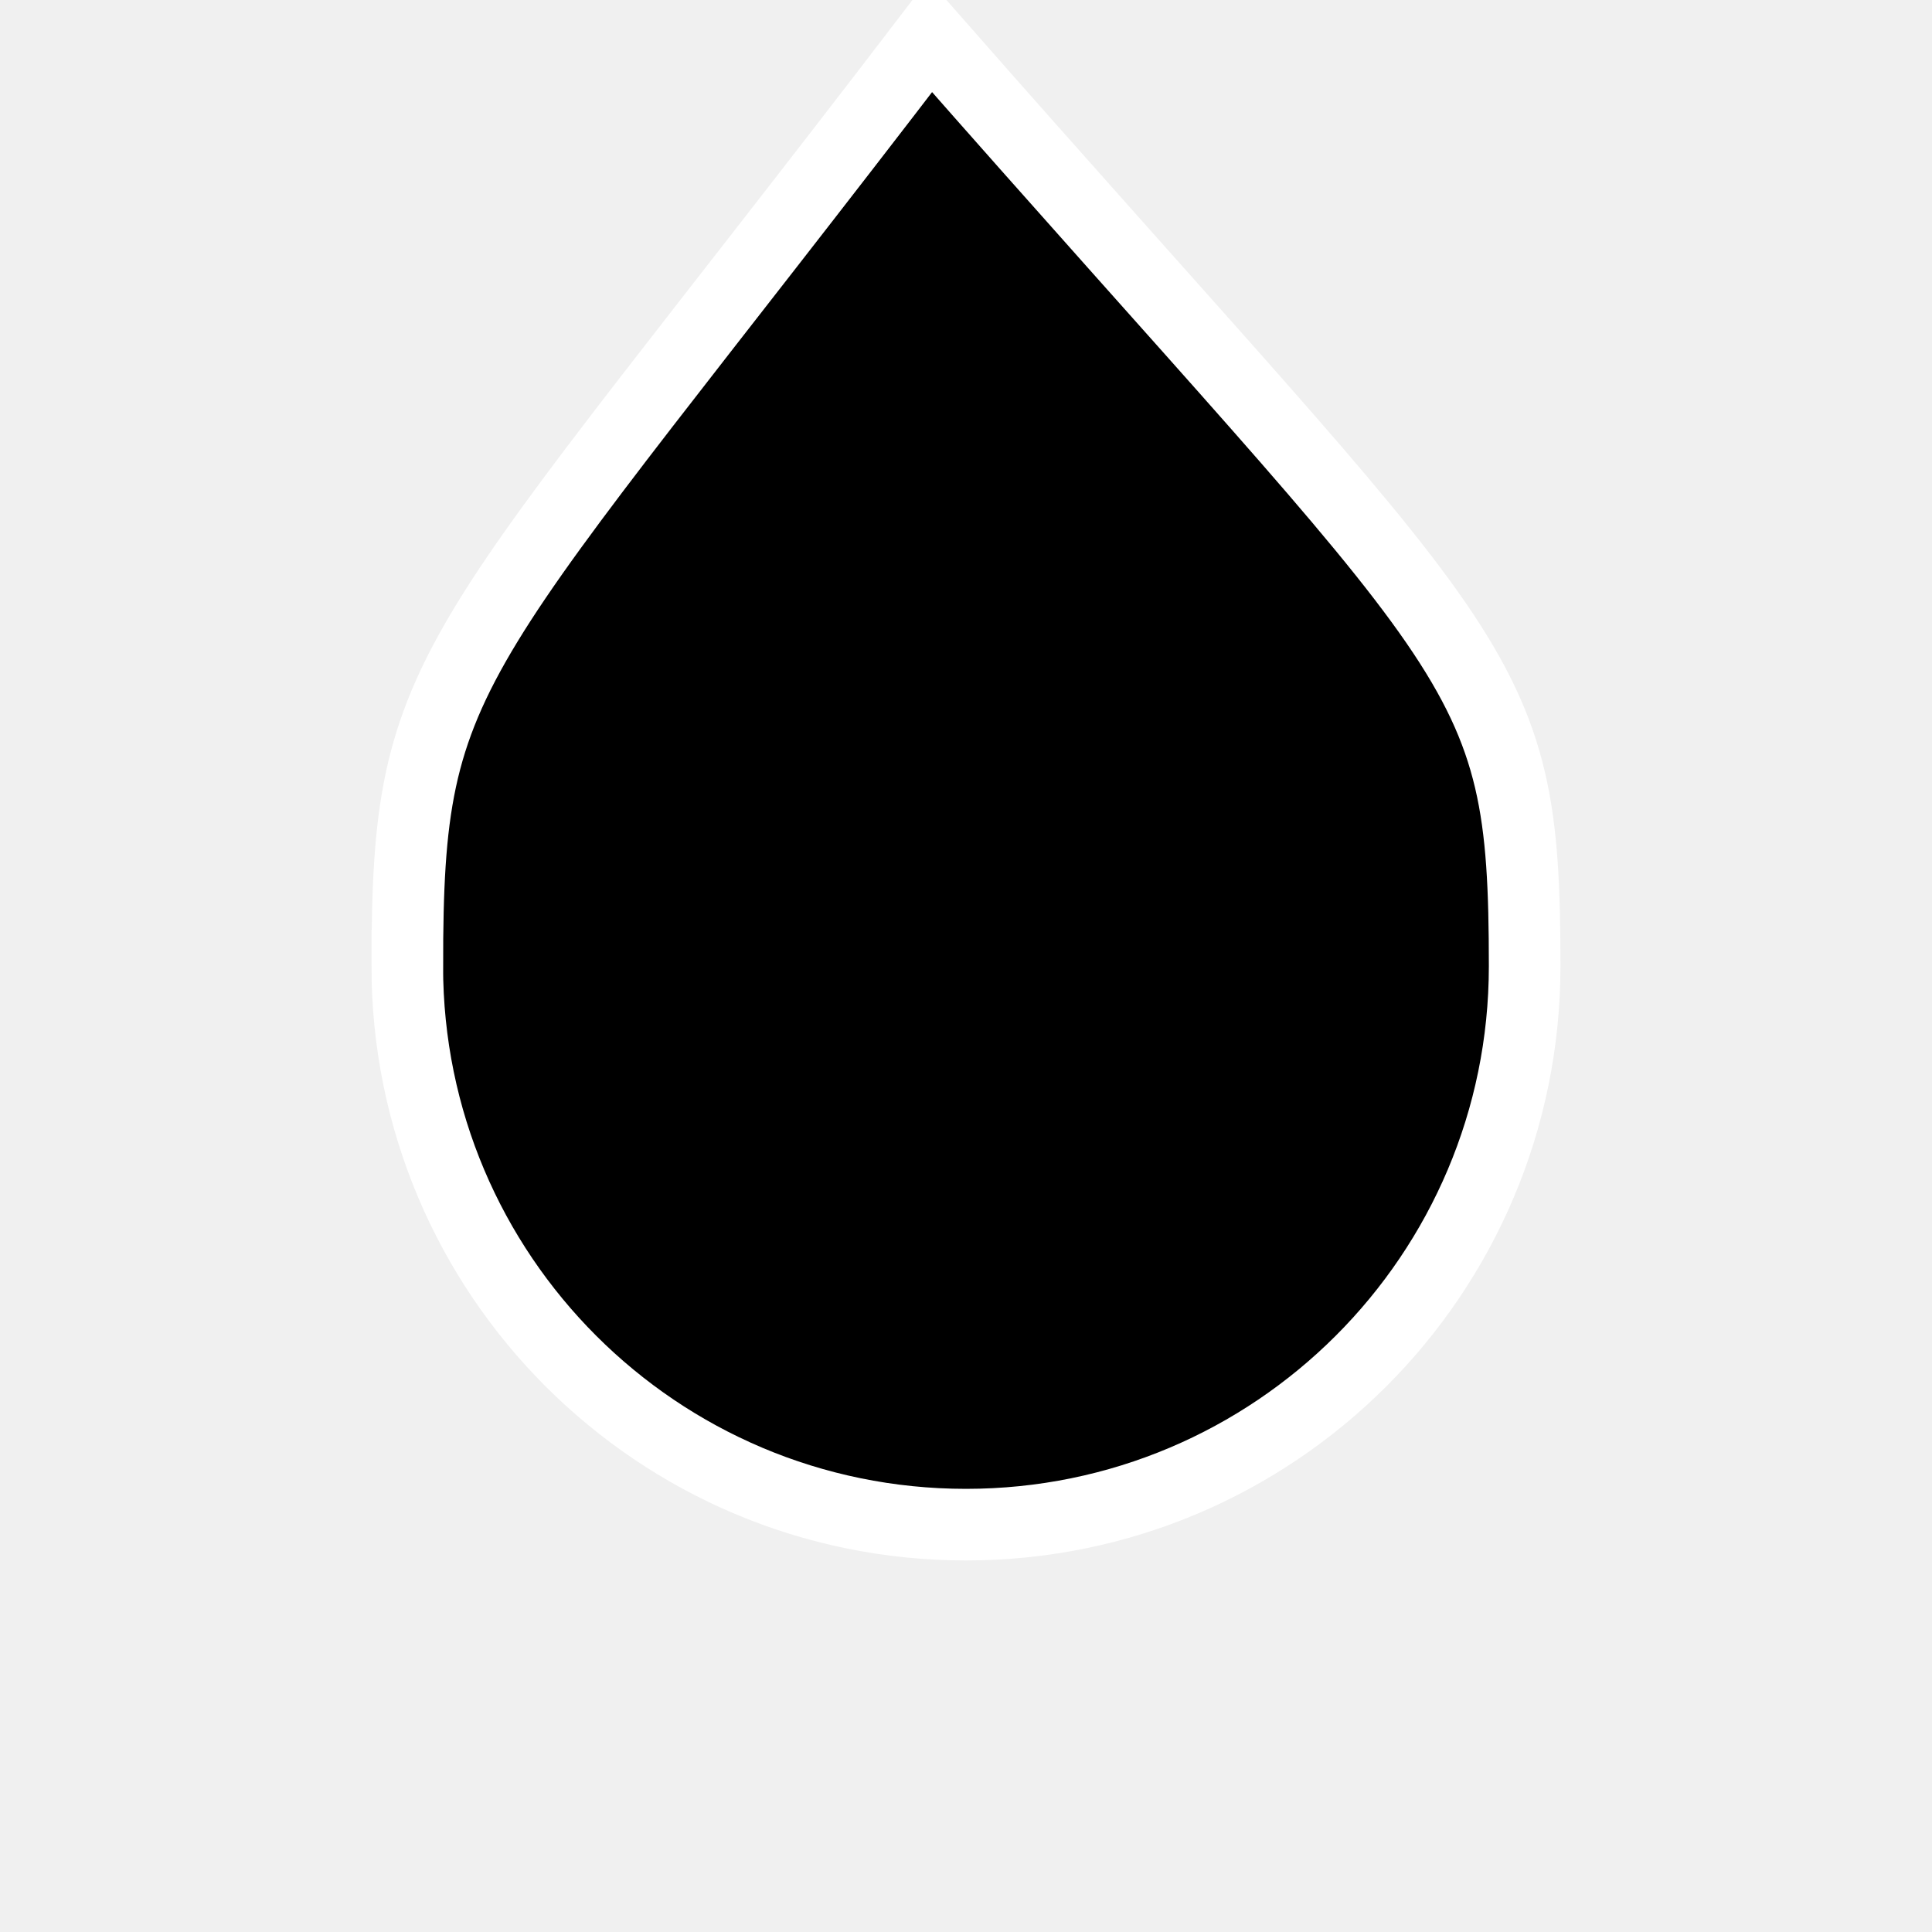
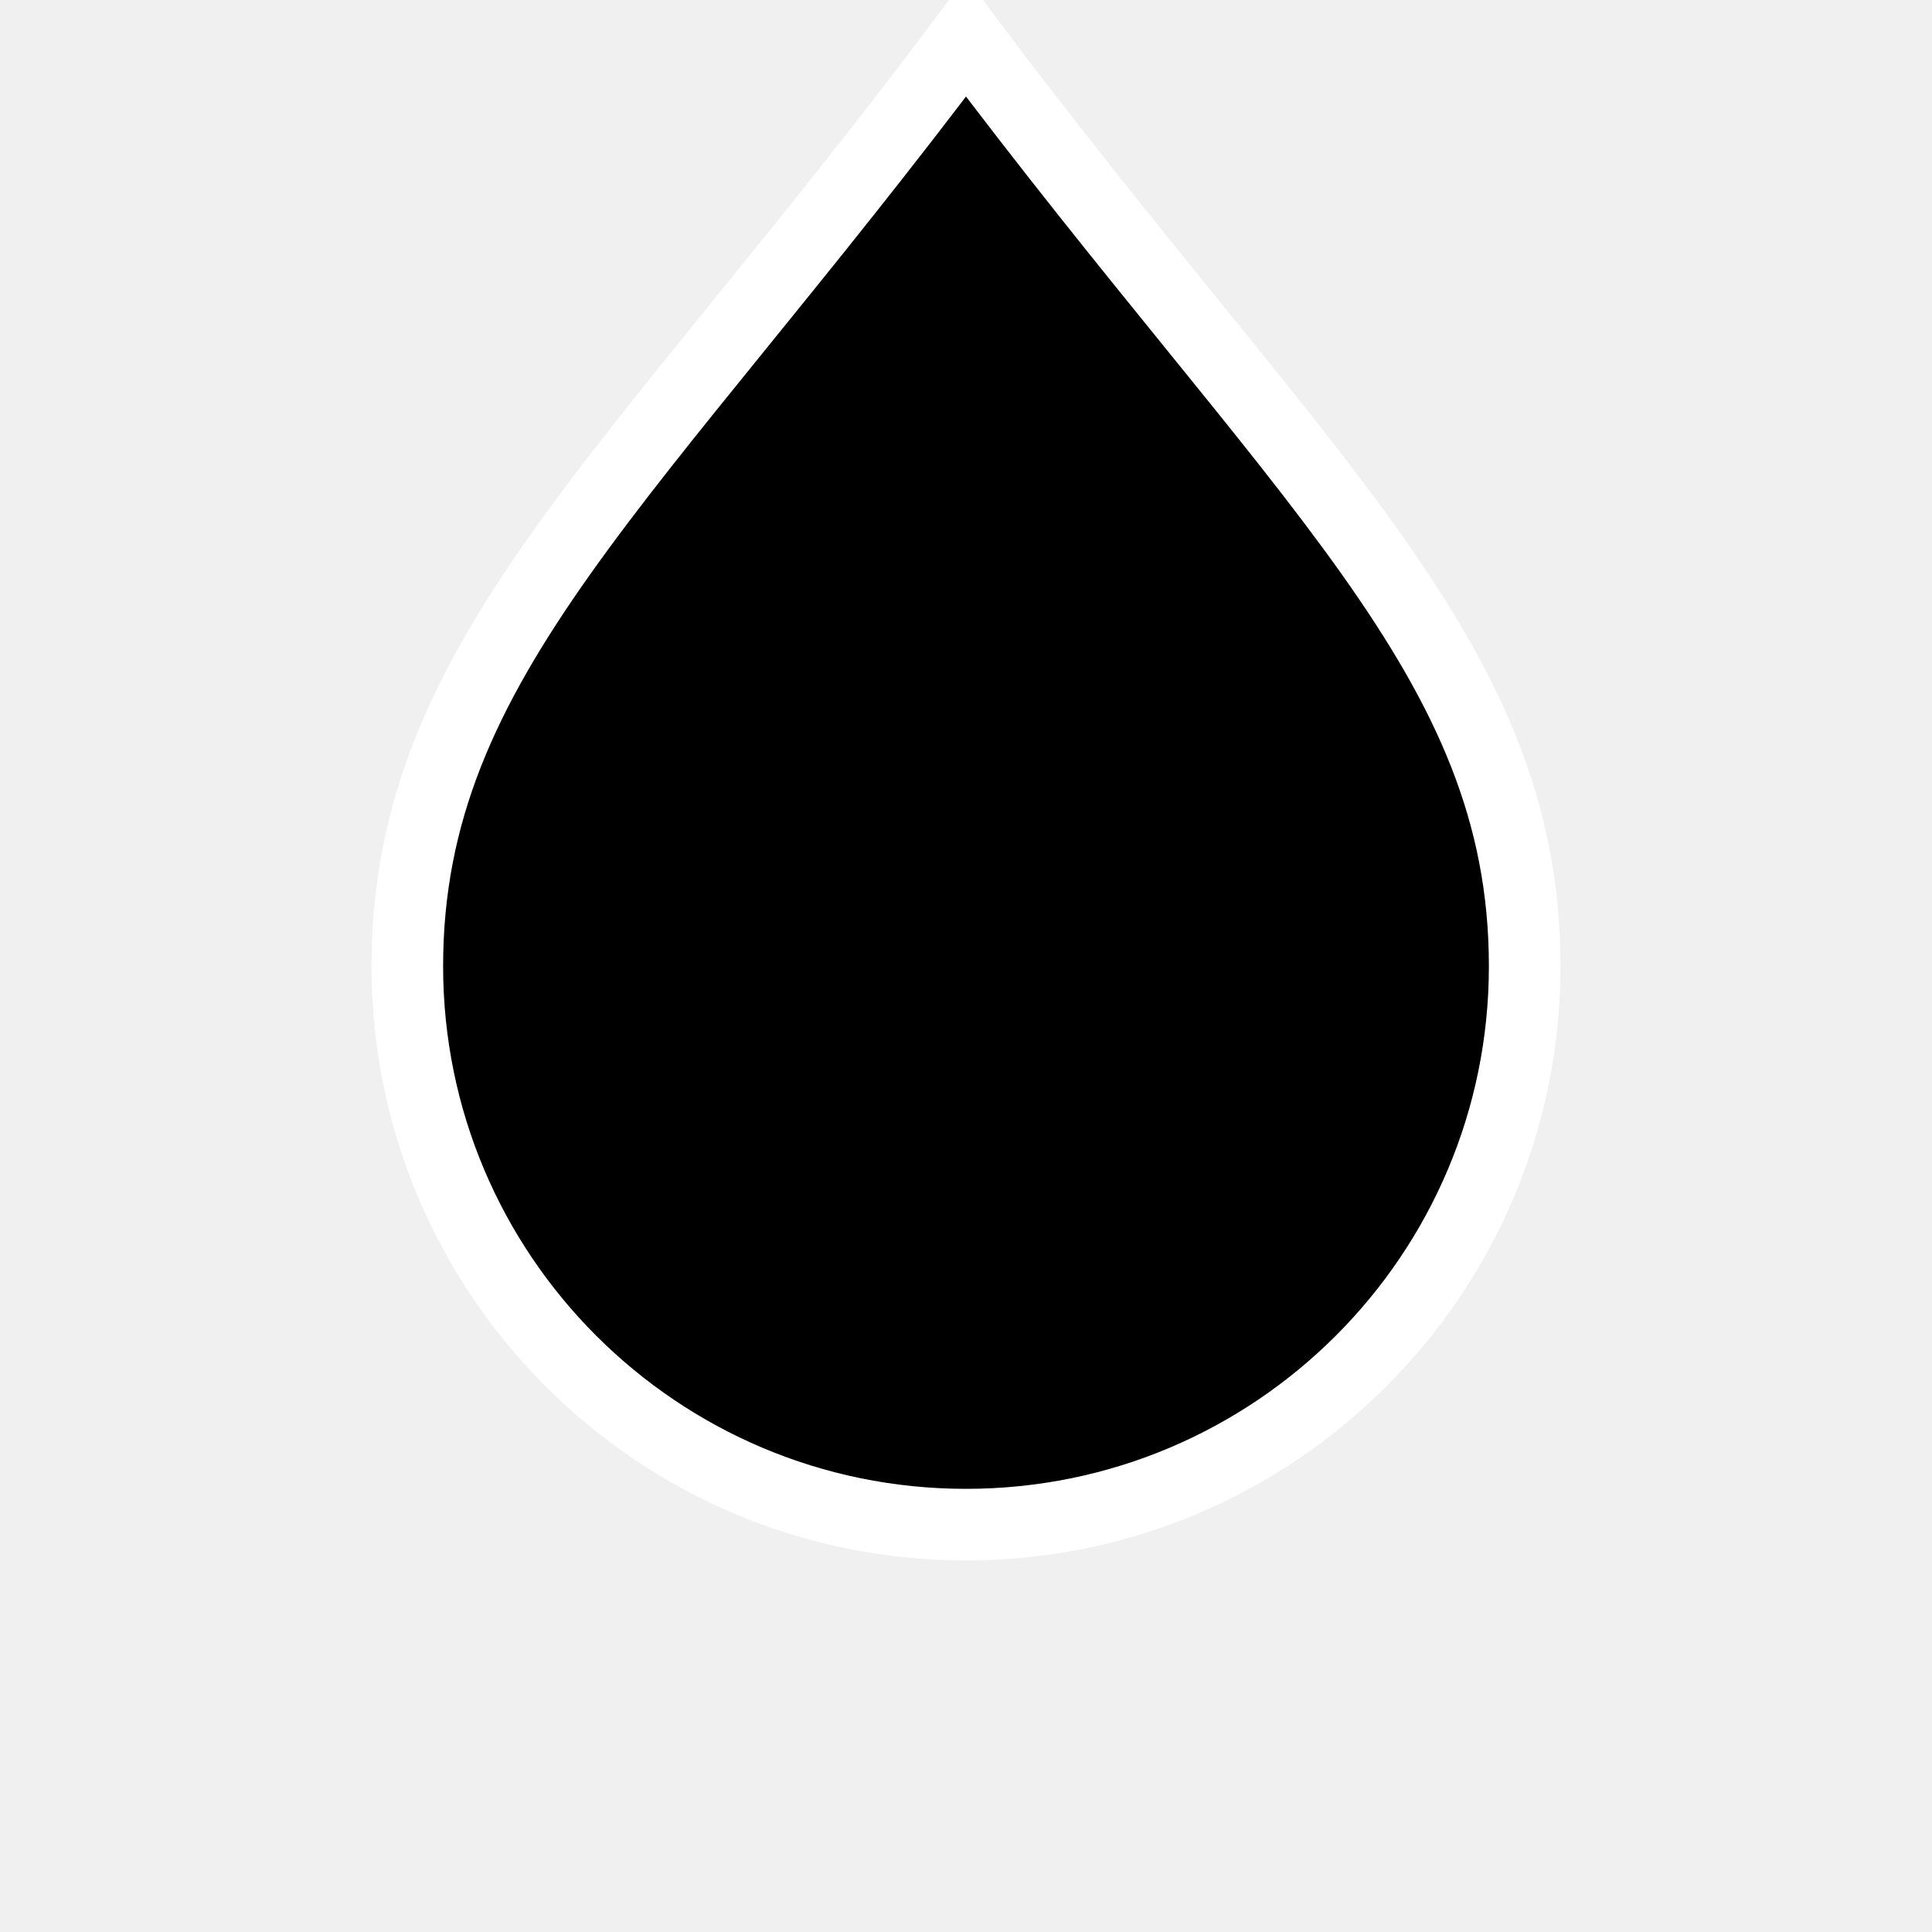
<svg xmlns="http://www.w3.org/2000/svg" width="52" height="52" id="svg1901" version="1.1">
  <defs id="defs1903" />
  <g id="layer1" transform="translate(0,-1000.362)">
-     <path style="fill:#000000;fill-opacity:1;stroke:#ffffff;stroke-width:1.927;stroke-linecap:square;stroke-miterlimit:4;stroke-opacity:1;stroke-dasharray:none" d="m 10.963,1026.368 c 0,-8.301 1.037,-8.006 14.073,-25.043 14.964,17.037 16,16.742 16,25.043 0,8.301 -6.732,15.03 -15.037,15.03 -8.305,0 -15.037,-6.729 -15.037,-15.03 z" id="path10139" />
+     <path style="fill:#000000;fill-opacity:1;stroke:#ffffff;stroke-width:1.927;stroke-linecap:square;stroke-miterlimit:4;stroke-opacity:1;stroke-dasharray:none" d="m 10.963,1026.368 c 0,-8.301 6.037,-13.006 15.037,-25.006 9,12 15.037,16.705 15.037,25.006 0,8.301 -6.732,15.03 -15.037,15.03 -8.305,0 -15.037,-6.729 -15.037,-15.03 z" id="path10139" />
  </g>
</svg>
